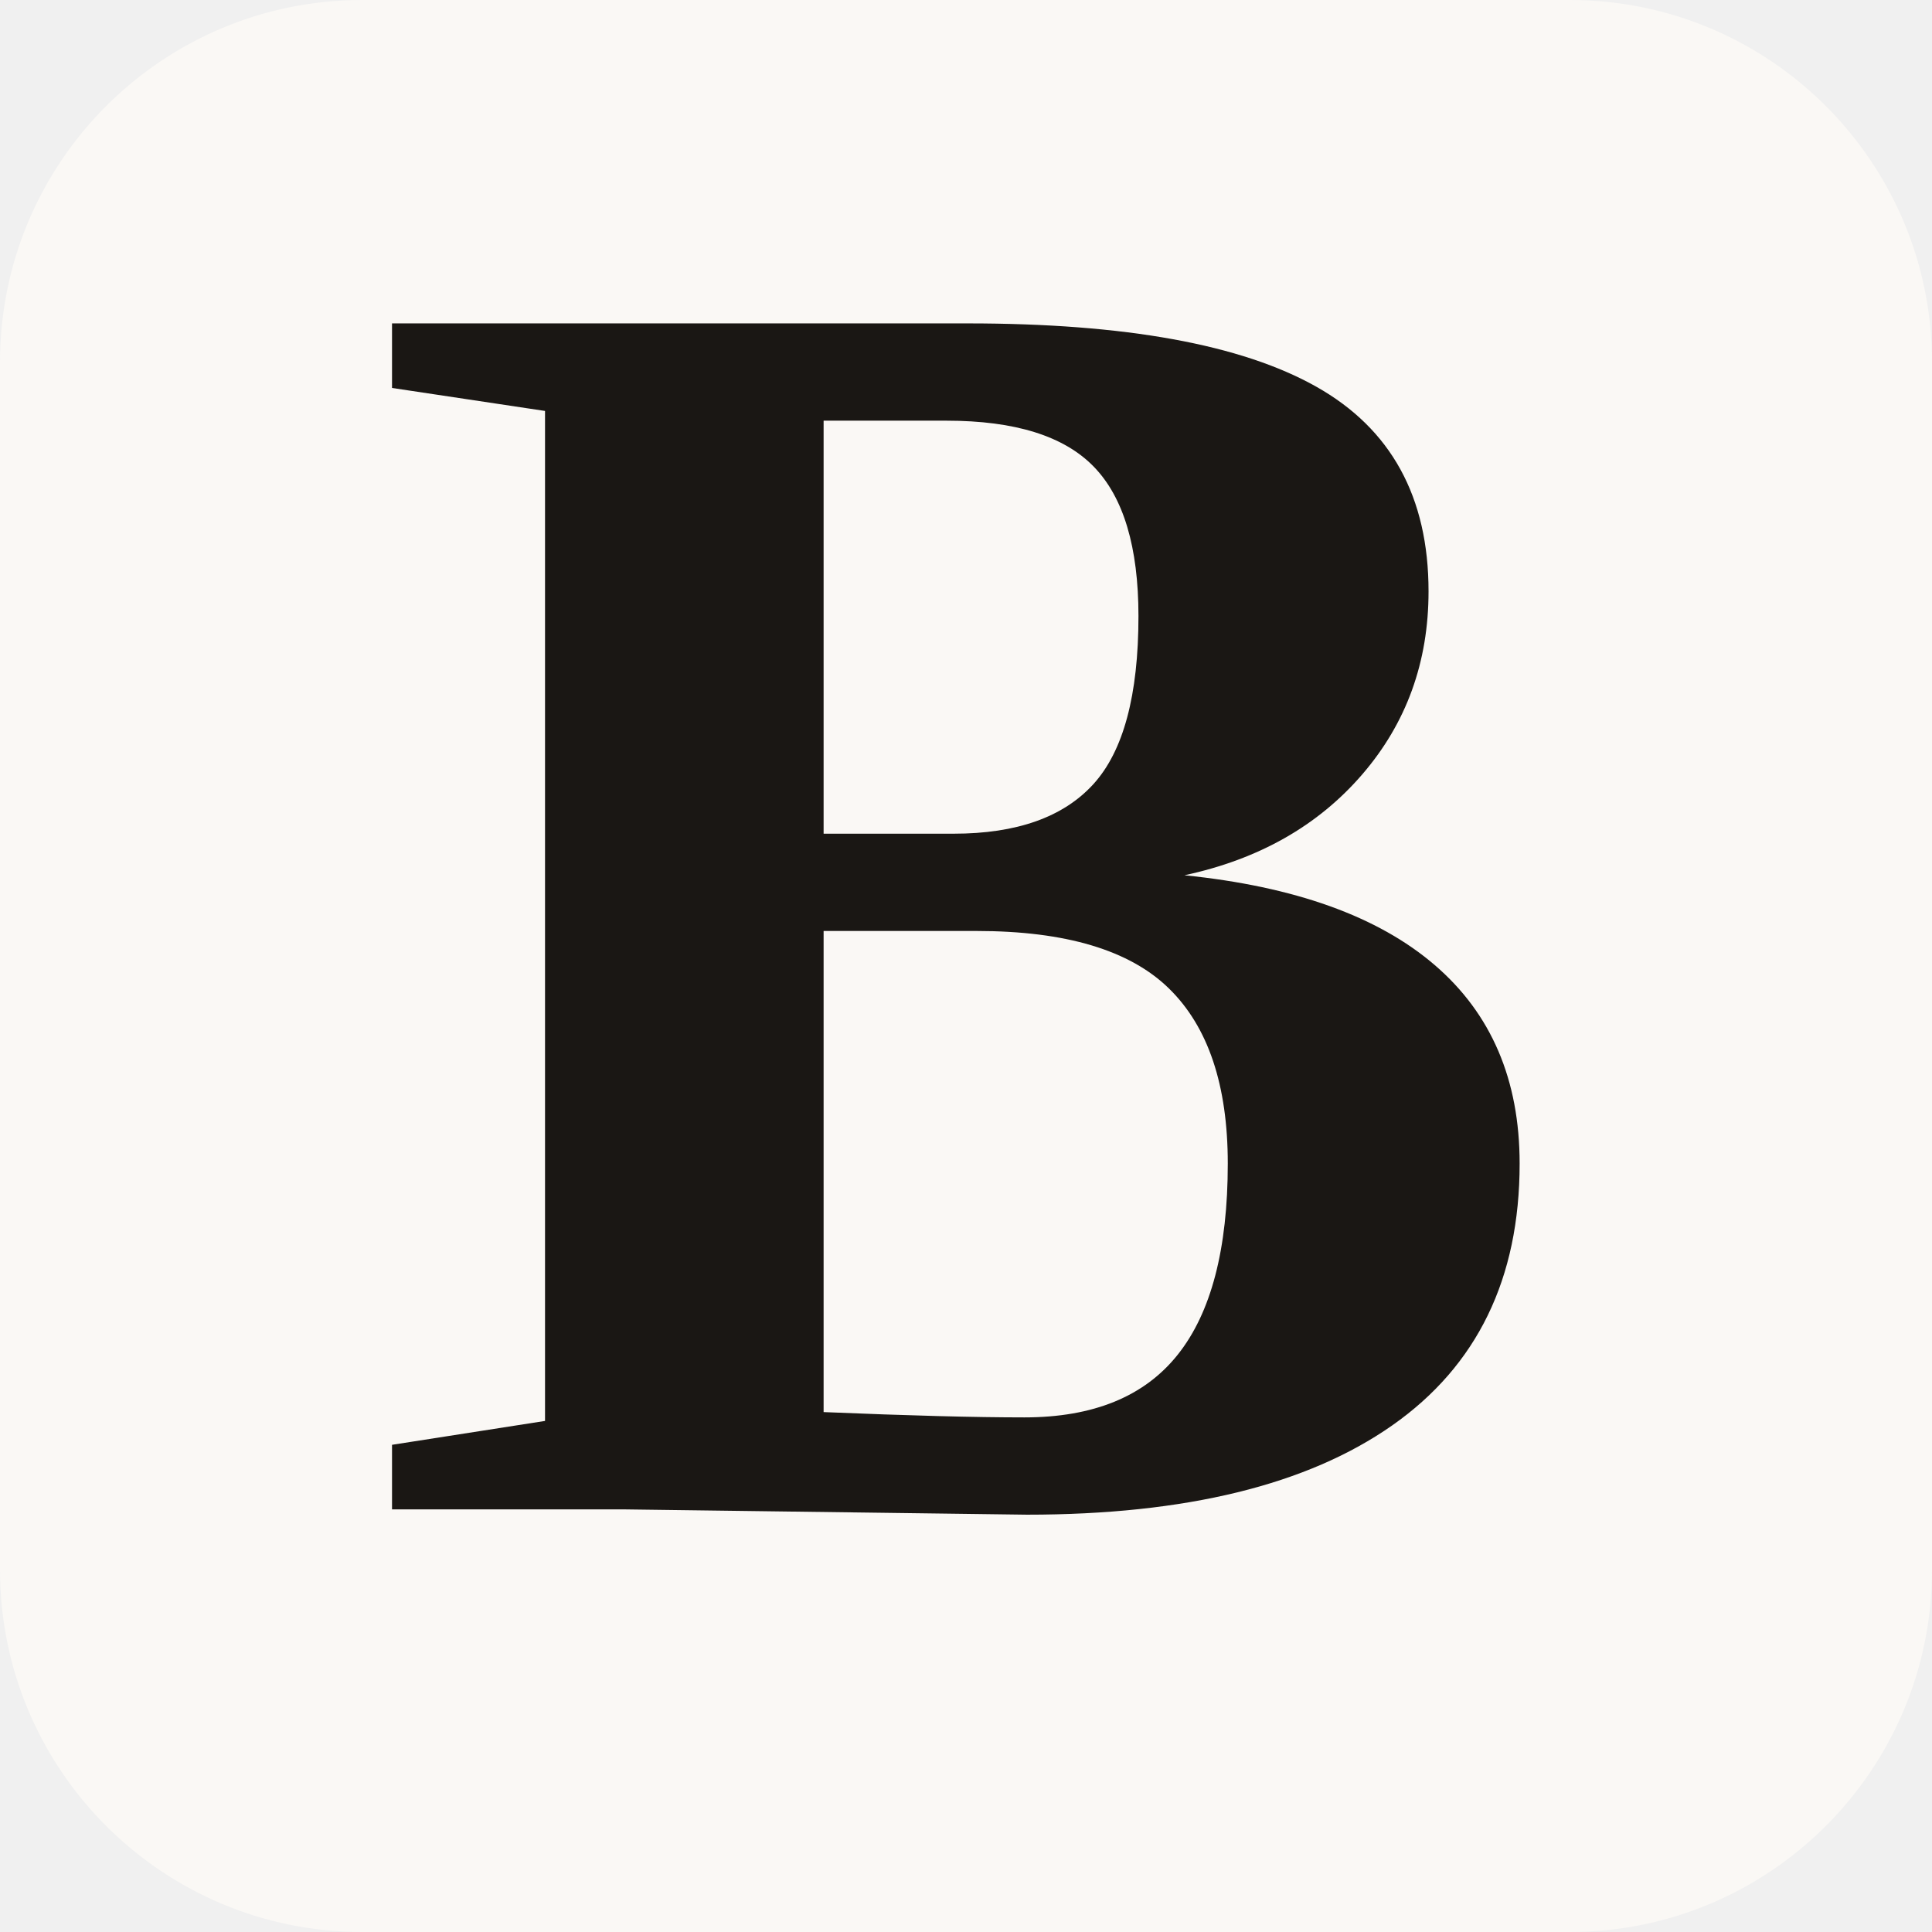
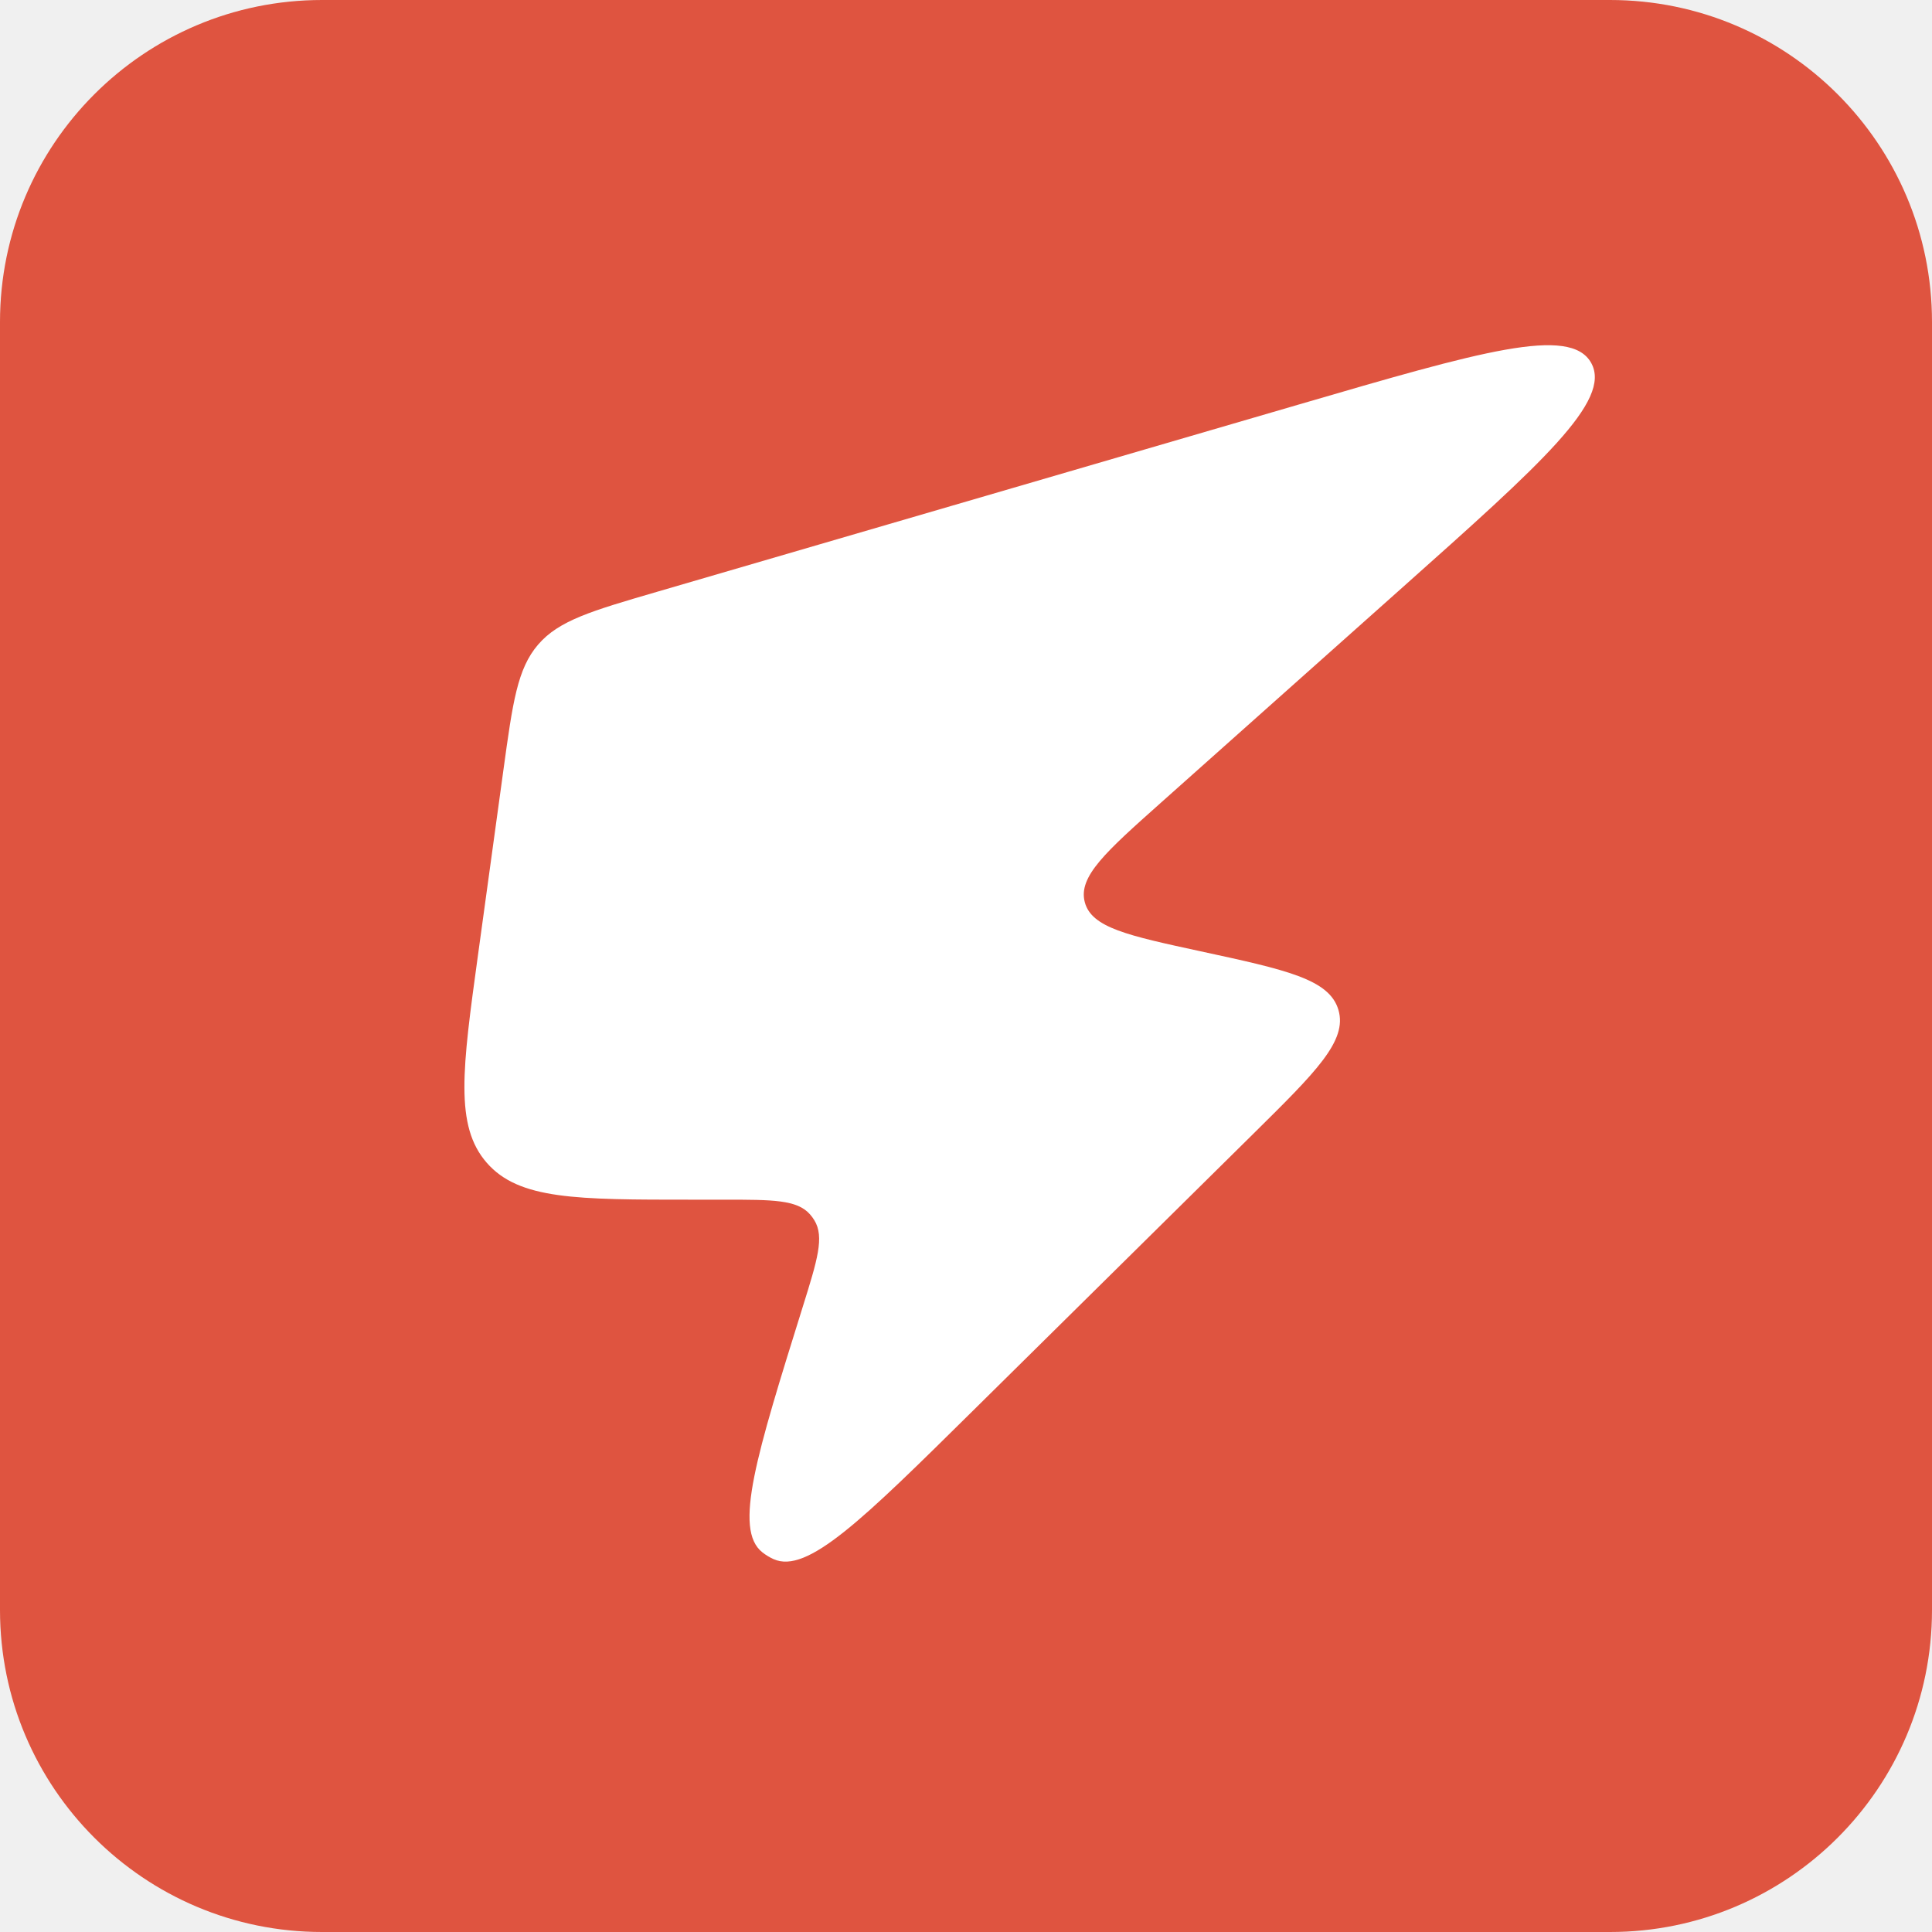
- <svg xmlns="http://www.w3.org/2000/svg" viewBox="0 0 512 512">
-   <rect width="512" height="512" rx="96" fill="#FAF8F5" />
-   <text x="256" y="400" text-anchor="middle" font-family="Georgia, 'Times New Roman', serif" font-weight="900" font-size="480" fill="#1A1714" letter-spacing="-20">B</text>
+ <svg xmlns="http://www.w3.org/2000/svg" width="256" height="256" viewBox="0 0 256 256" fill="none">
+   <rect width="256" height="256" rx="42.667" fill="#DF5440" />
+   <path d="M87.007 78.432L172.234 53.561L172.234 53.561C196.129 46.588 208.077 43.102 210.843 48.094C213.609 53.087 204.317 61.367 185.734 77.928L153.845 106.347C146.512 112.882 142.846 116.15 143.738 119.537C144.63 122.925 149.443 123.966 159.07 126.049C170.467 128.514 176.165 129.747 177.353 133.831C178.542 137.916 174.405 142.001 166.132 150.173L128.971 186.878C114.297 201.372 106.96 208.619 102.485 206.586C101.963 206.348 101.47 206.048 101.02 205.693C97.16 202.65 100.234 192.806 106.382 173.118C108.3 166.976 109.259 163.905 107.908 161.695C107.739 161.418 107.546 161.156 107.333 160.912C105.626 158.963 102.409 158.963 95.974 158.963H91.632C76.385 158.963 68.762 158.963 64.494 154.069C60.226 149.174 61.264 141.622 63.34 126.518L66.715 101.958C67.939 93.055 68.551 88.604 71.309 85.406C74.067 82.208 78.38 80.949 87.007 78.432Z" fill="white" />
</svg>
